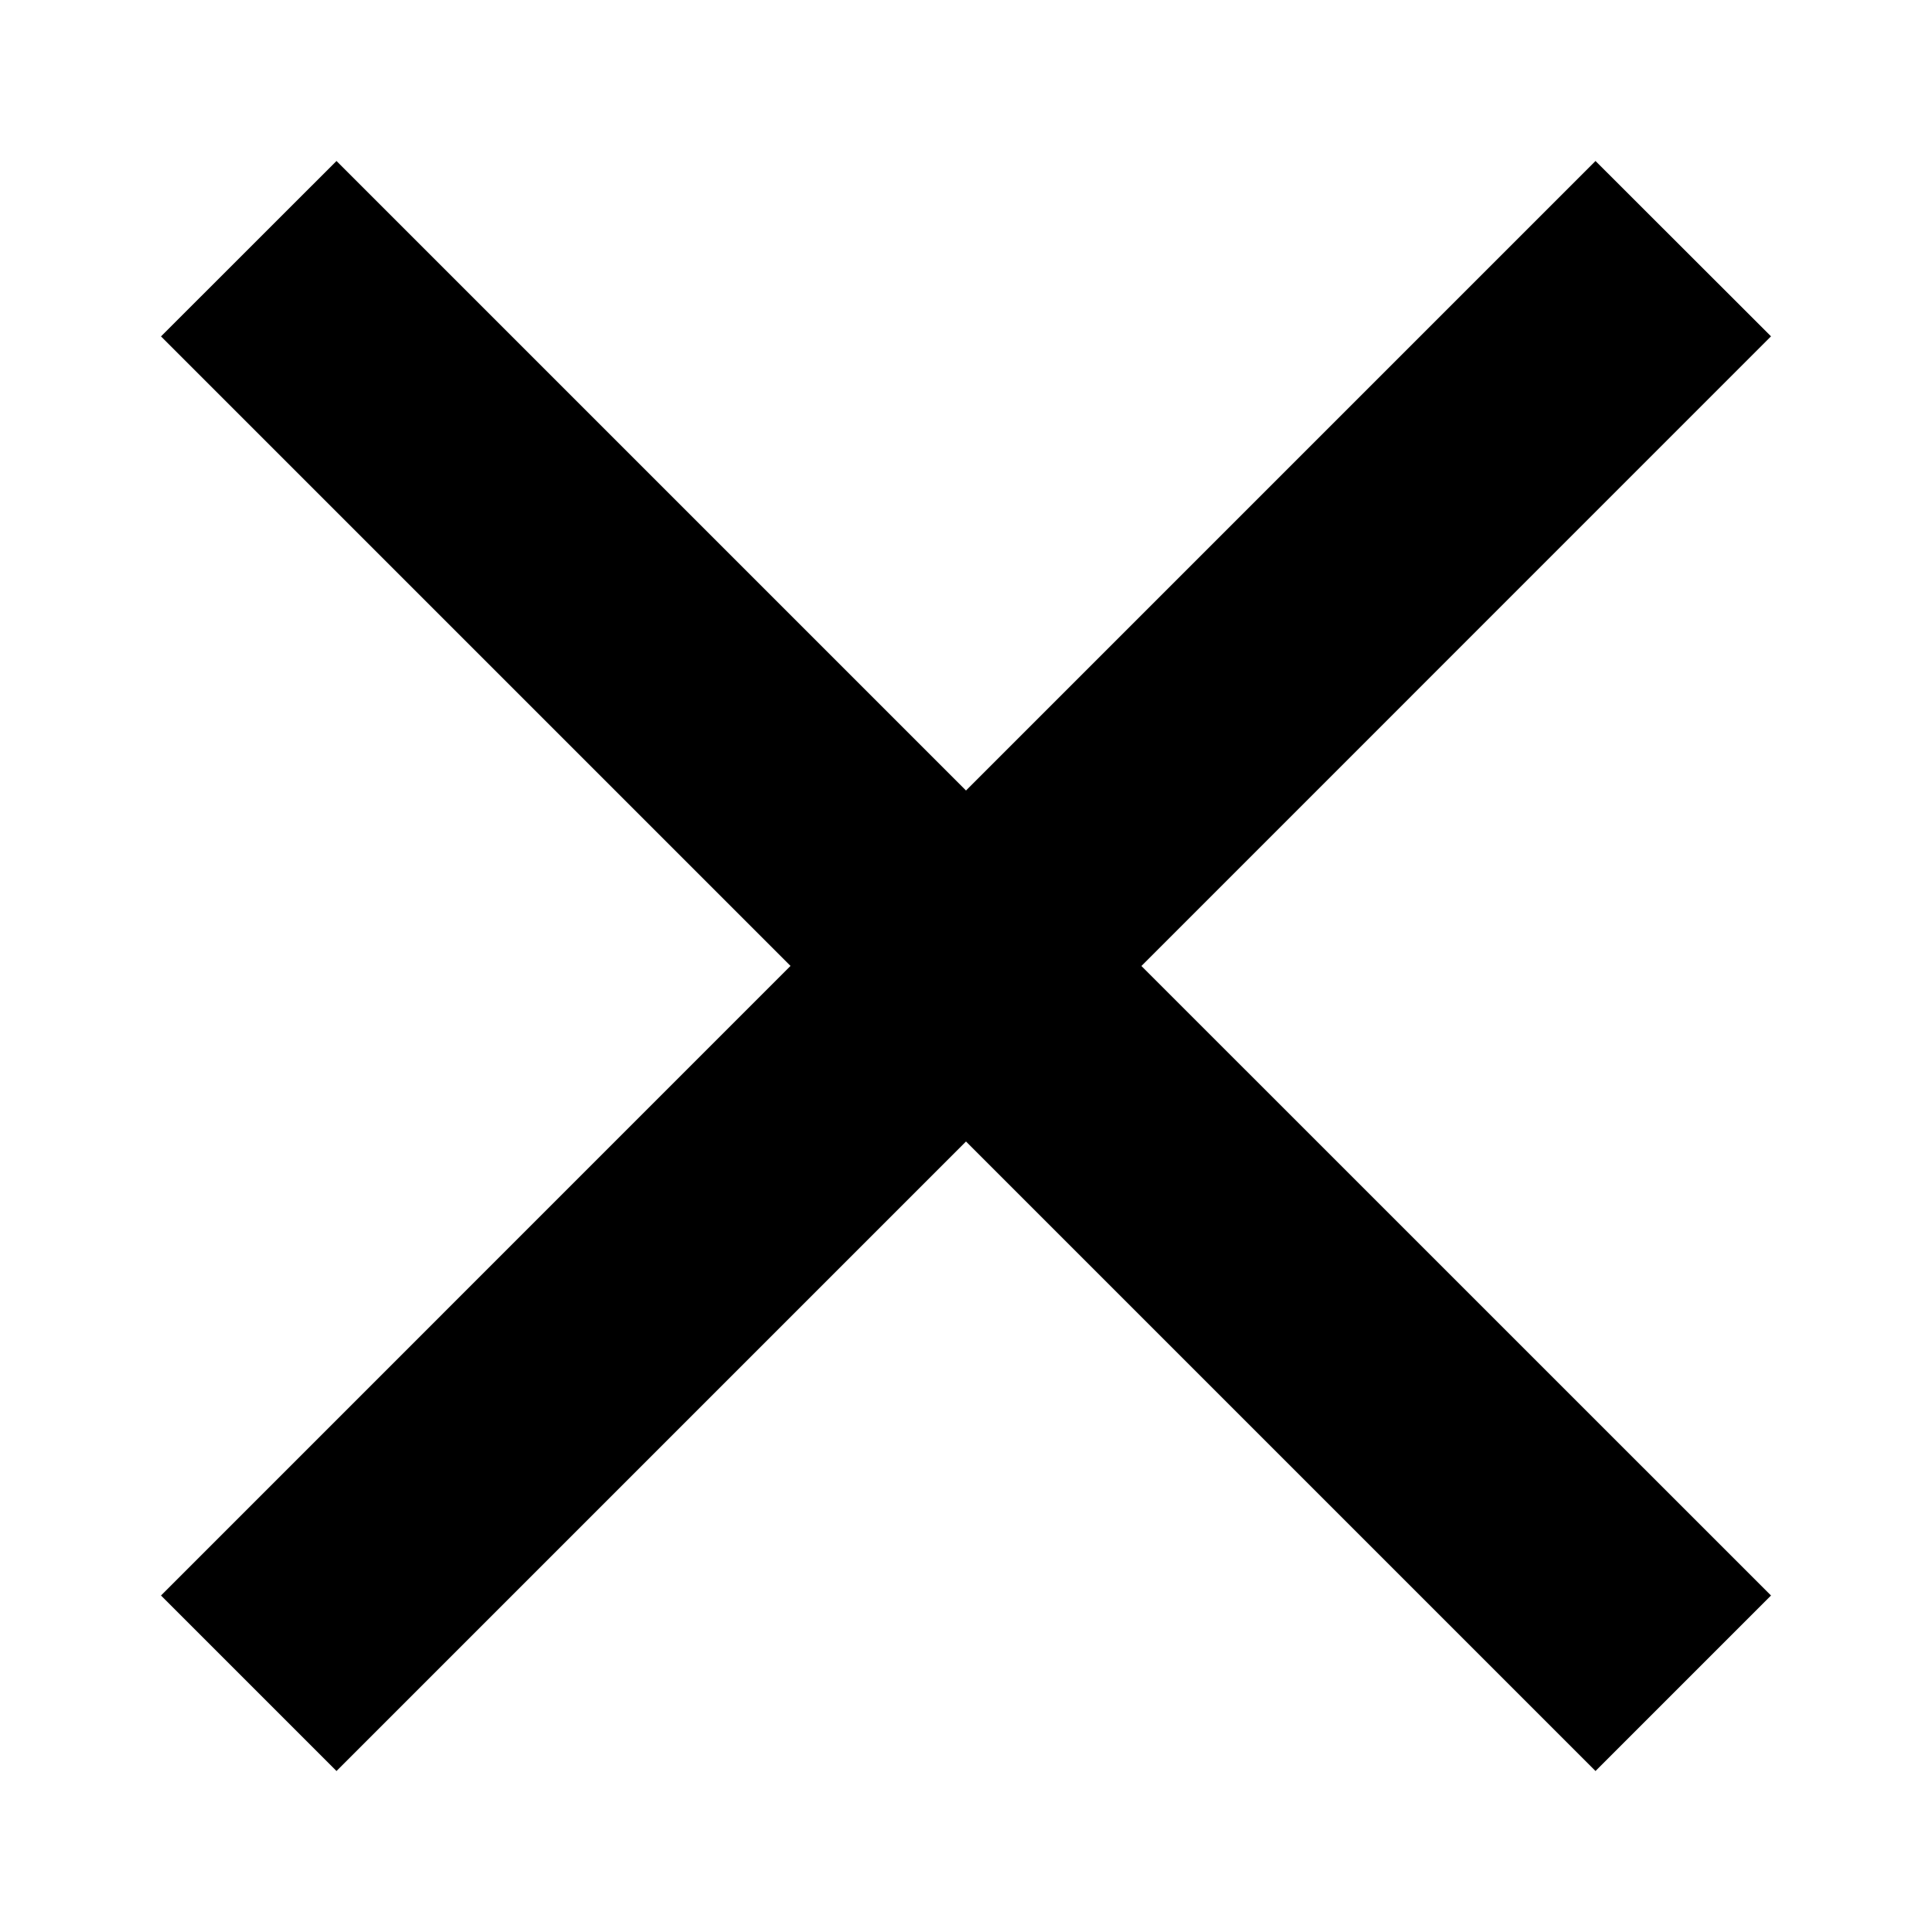
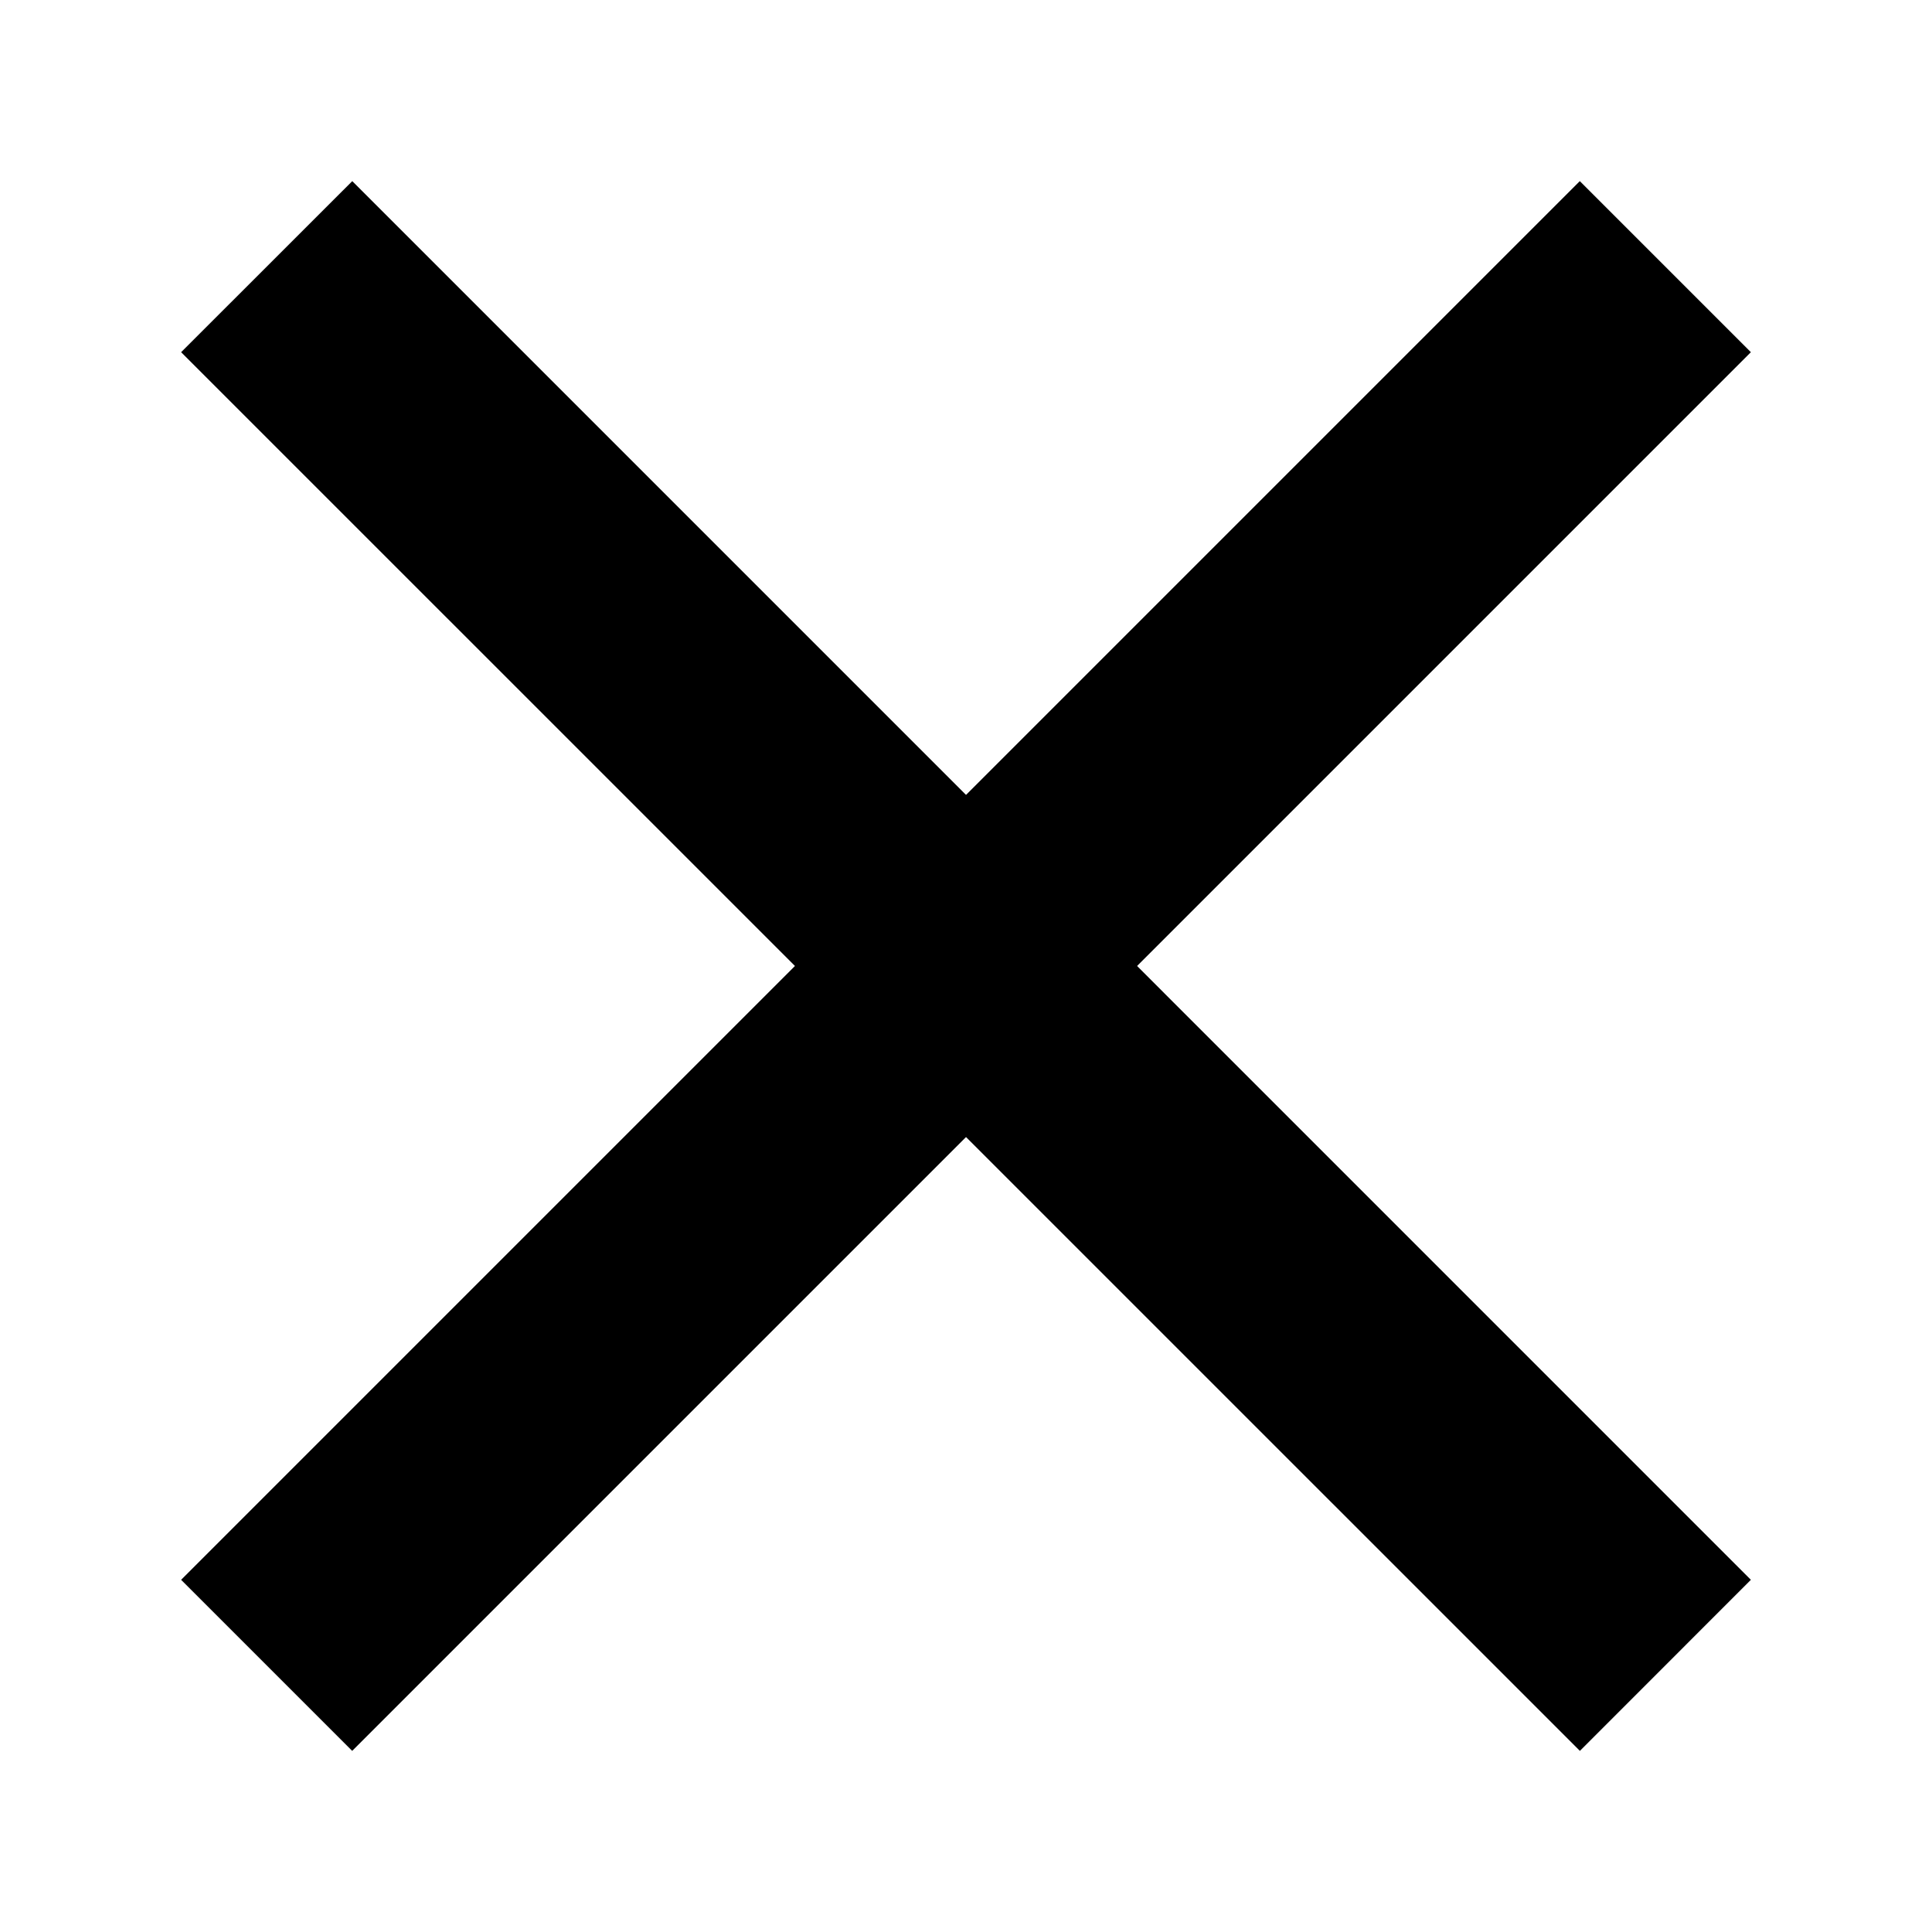
<svg xmlns="http://www.w3.org/2000/svg" width="24" height="24" fill="currentColor" viewBox="0 0 24 24">
-   <path d="M4.18 2 2 4.179l7.82 7.82L2 19.82 4.18 22 12 14.18 19.82 22 22 19.82 14.179 12 22 4.178 19.82 2 12 9.82Z" />
+   <path d="m19.625 2.25 2.125 2.125L4.375 21.75 2.25 19.625z" />
+   <path d="m21.75 19.625-2.124 2.125L2.25 4.375 4.376 2.25z" />
</svg>
